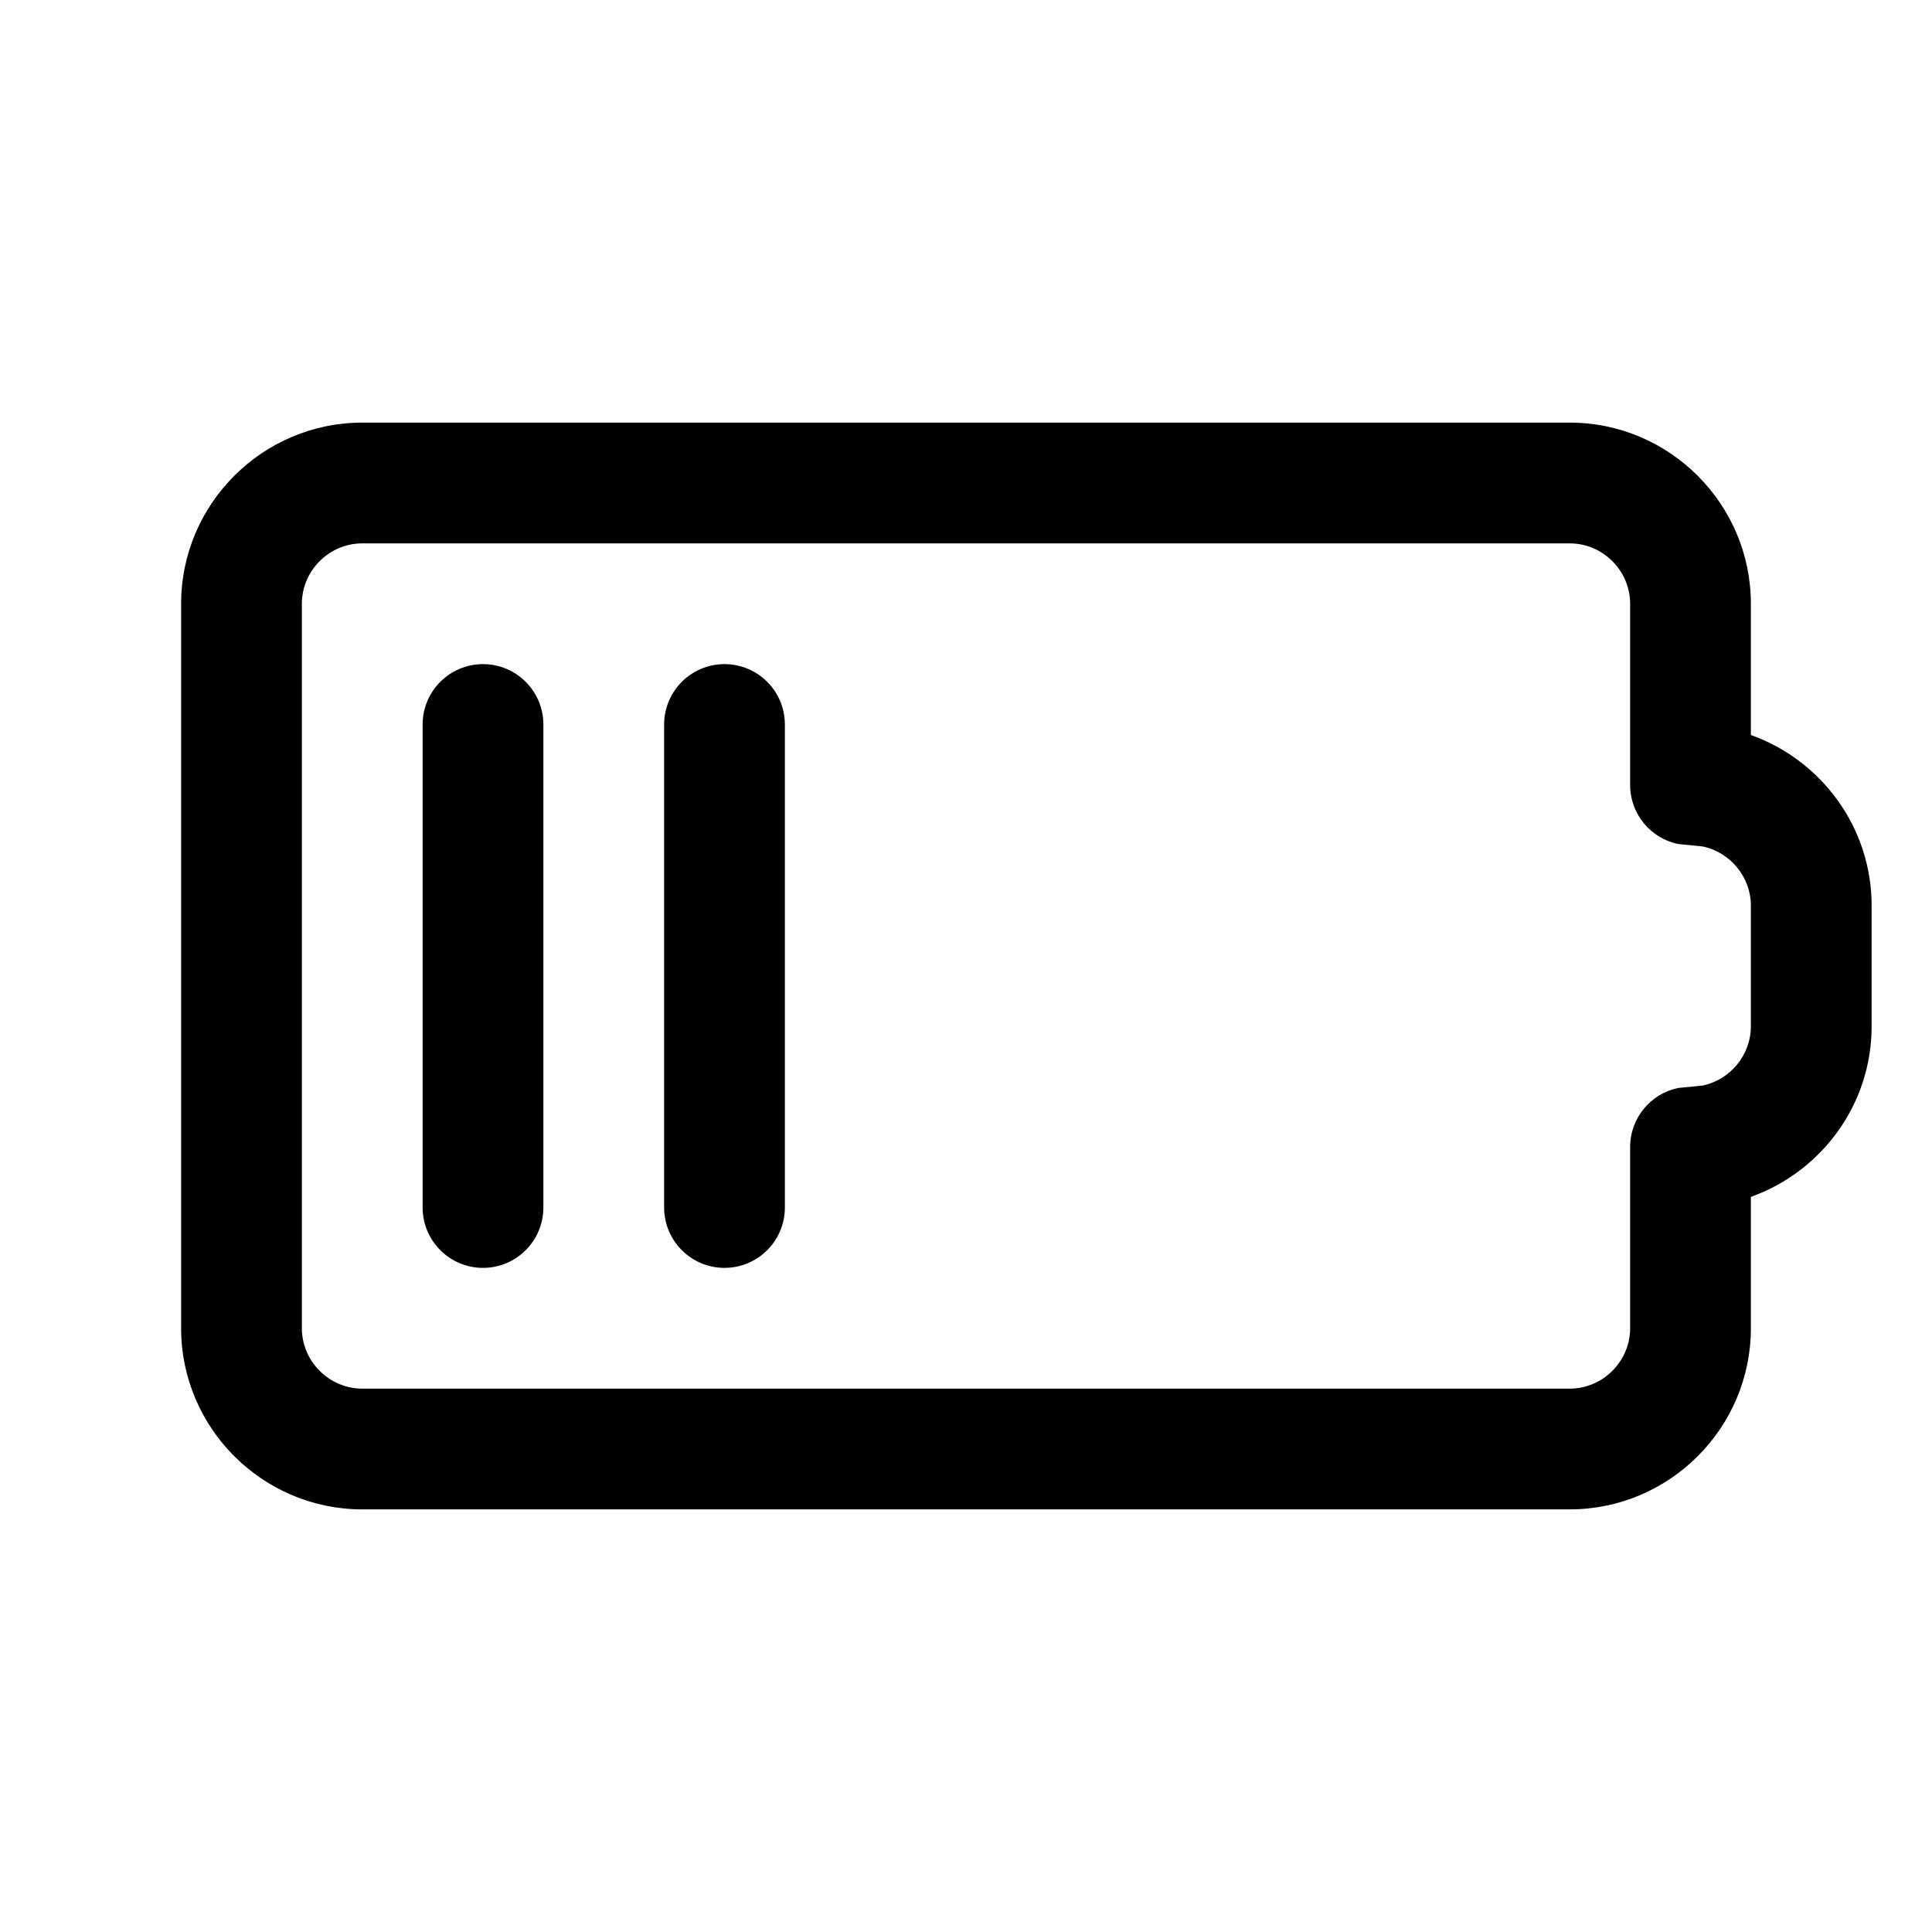
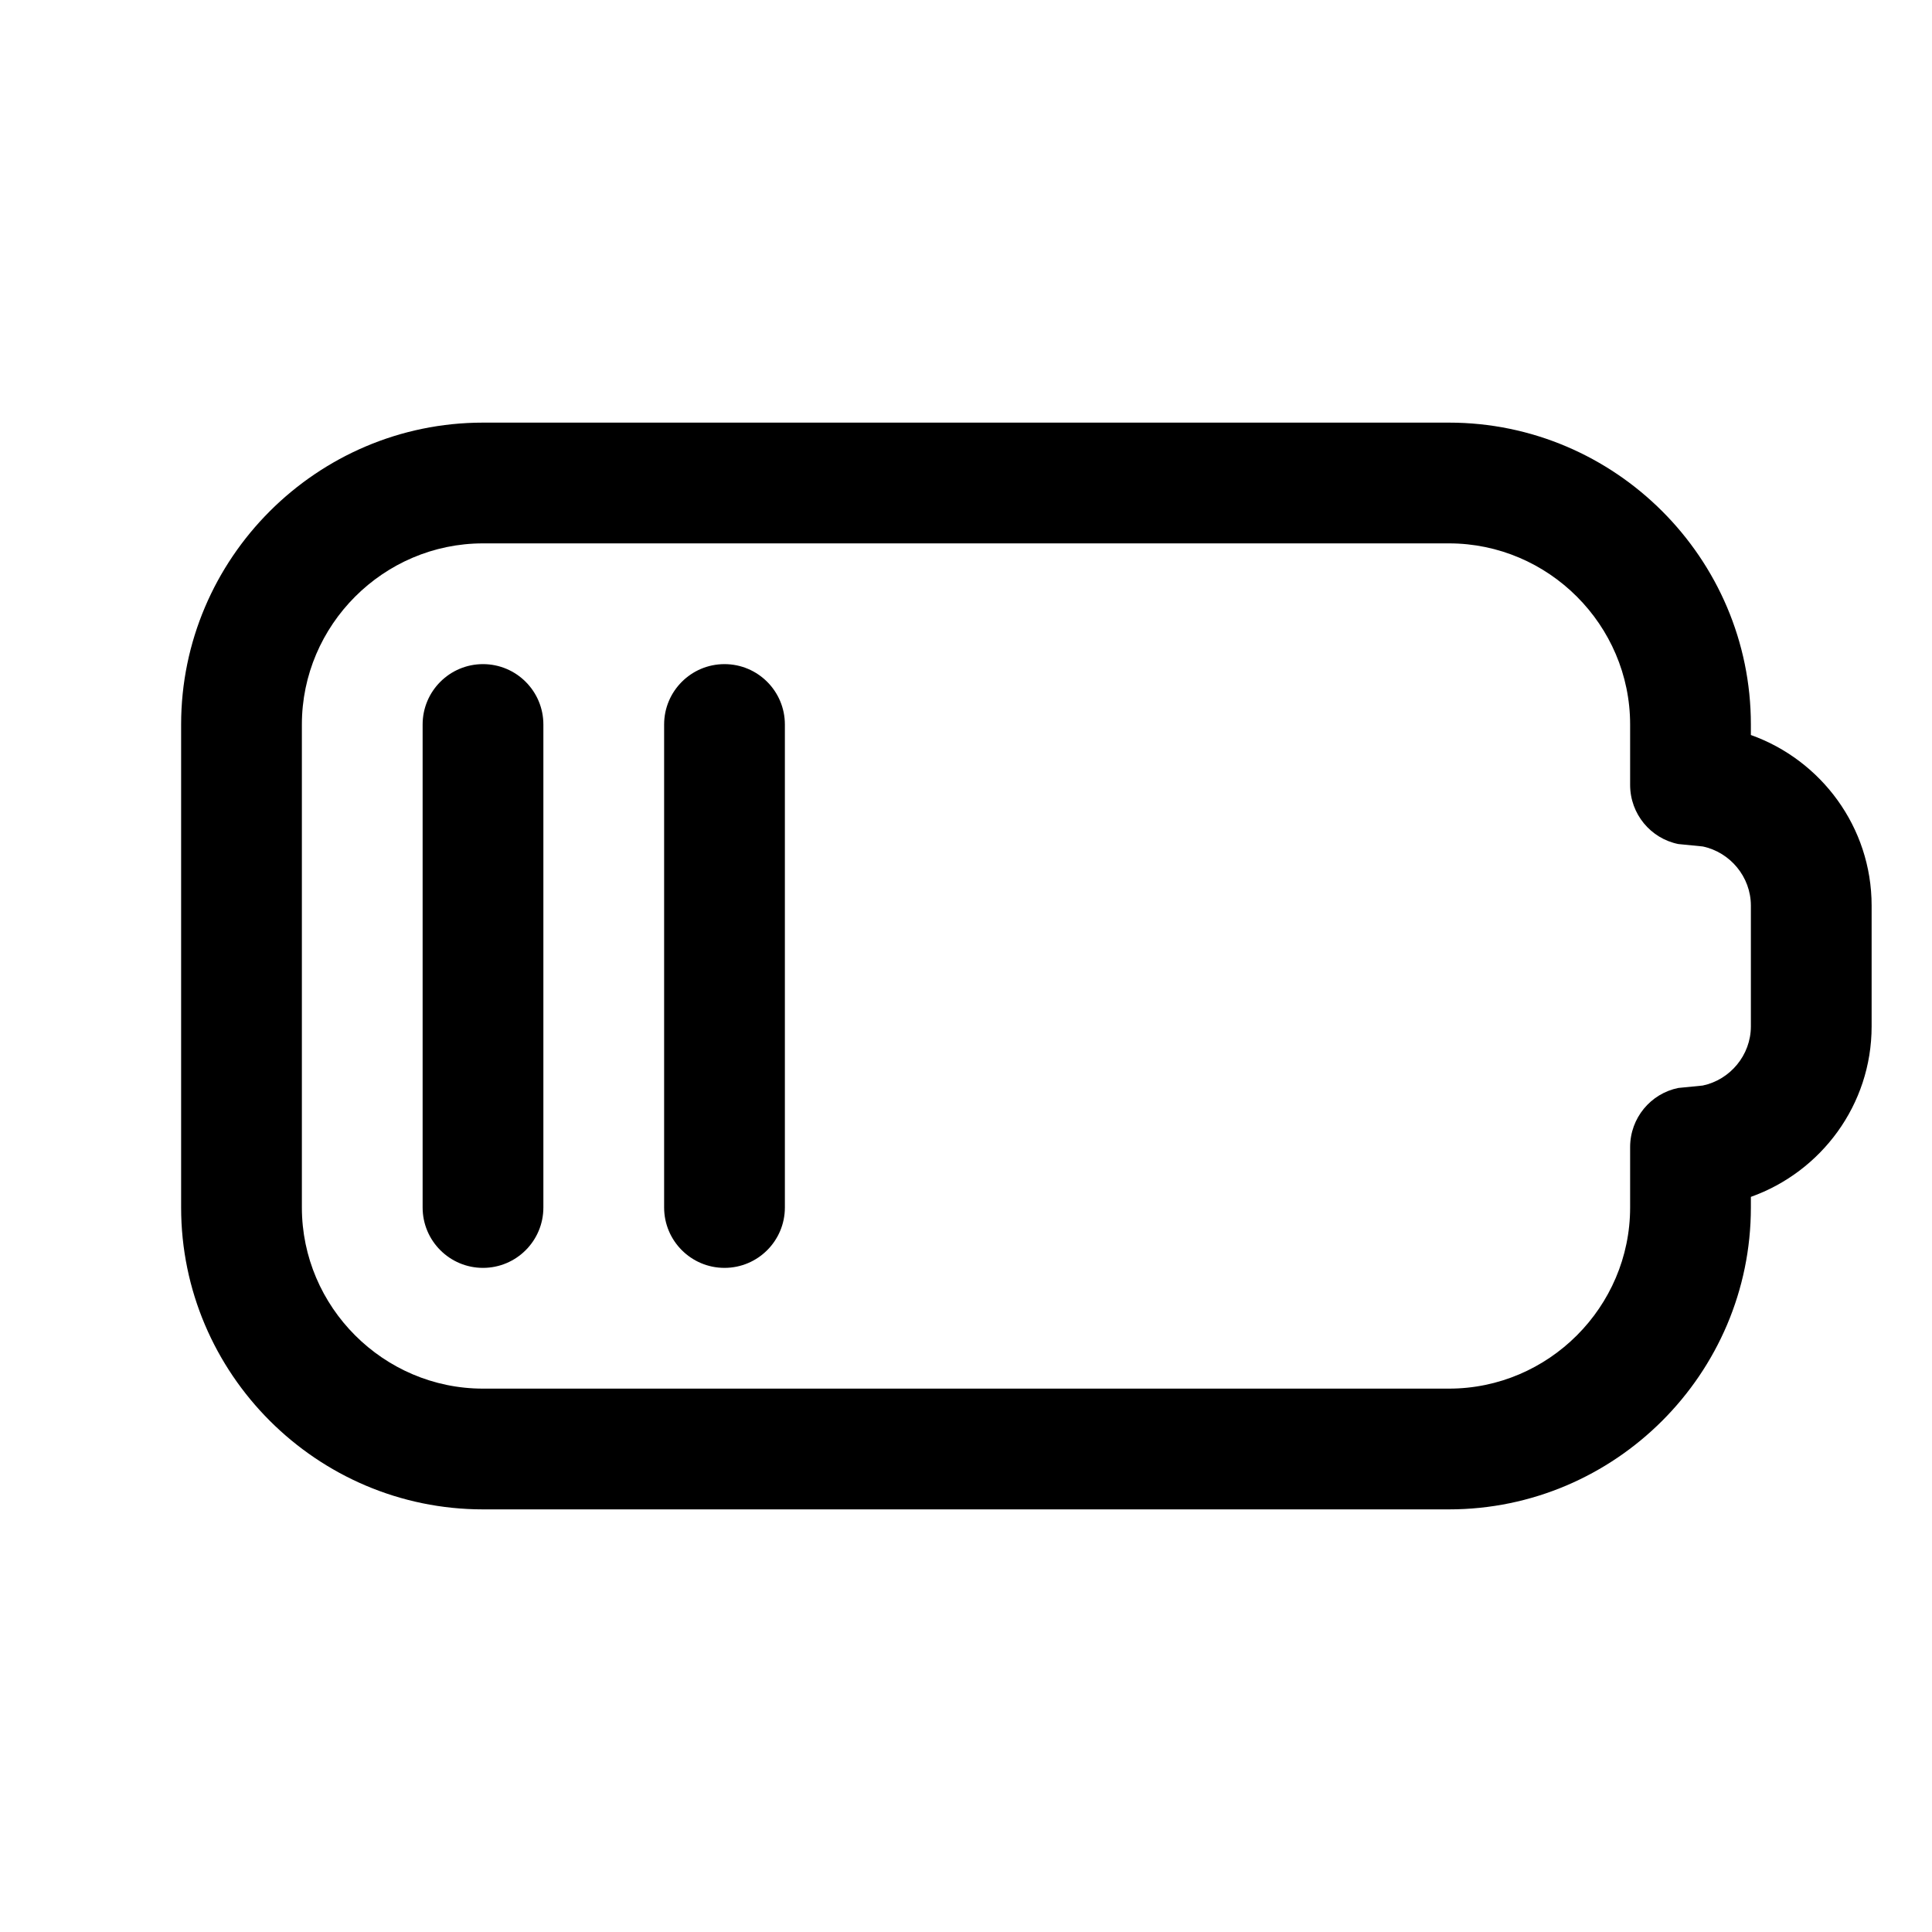
<svg xmlns="http://www.w3.org/2000/svg" width="16" height="16" viewBox="0 0 16 16" fill="none">
  <path d="M4 5.5C4.276 5.5 4.5 5.724 4.5 6V10C4.5 10.276 4.276 10.5 4 10.5C3.724 10.5 3.5 10.276 3.5 10V6C3.5 5.724 3.724 5.5 4 5.5Z" fill="black" />
  <path d="M6 5.5C6.276 5.5 6.5 5.724 6.5 6V10C6.5 10.276 6.276 10.5 6 10.5C5.724 10.5 5.5 10.276 5.5 10V6C5.5 5.724 5.724 5.5 6 5.5Z" fill="black" />
-   <path fill-rule="evenodd" clip-rule="evenodd" d="M13 3.5C13.826 3.5 14.5 4.174 14.5 5V6.087C15.081 6.294 15.5 6.849 15.5 7.5V8.5C15.5 9.151 15.081 9.705 14.5 9.912V11C14.5 11.826 13.826 12.5 13 12.5H3C2.174 12.5 1.5 11.826 1.5 11V5C1.5 4.174 2.174 3.5 3 3.5H13ZM3 4.5C2.726 4.5 2.5 4.726 2.5 5V11C2.5 11.274 2.726 11.5 3 11.5H13C13.274 11.5 13.5 11.274 13.5 11V9.5C13.5 9.258 13.671 9.056 13.899 9.01L14.101 8.99C14.327 8.943 14.5 8.739 14.5 8.5V7.5C14.5 7.261 14.327 7.057 14.101 7.01L13.899 6.99C13.671 6.944 13.5 6.742 13.5 6.5V5C13.5 4.726 13.274 4.5 13 4.5H3Z" fill="black" />
+   <path fill-rule="evenodd" clip-rule="evenodd" d="M12 3.5C13.376 3.5 14.5 4.624 14.5 6V6.087C15.081 6.294 15.5 6.849 15.5 7.5V8.5C15.5 9.151 15.081 9.705 14.5 9.912V10C14.5 11.376 13.376 12.5 12 12.5H4C2.624 12.5 1.5 11.376 1.5 10V6C1.5 4.624 2.624 3.5 4 3.5H12ZM4 4.5C3.176 4.5 2.5 5.176 2.5 6V10C2.5 10.824 3.176 11.5 4 11.5H12C12.824 11.5 13.5 10.824 13.5 10V9.5C13.5 9.258 13.671 9.056 13.899 9.01L14.101 8.99C14.327 8.943 14.5 8.739 14.5 8.5V7.5C14.5 7.261 14.327 7.057 14.101 7.01L13.899 6.99C13.671 6.944 13.5 6.742 13.5 6.5V6C13.5 5.176 12.824 4.5 12 4.5H4Z" fill="black" />
</svg>
